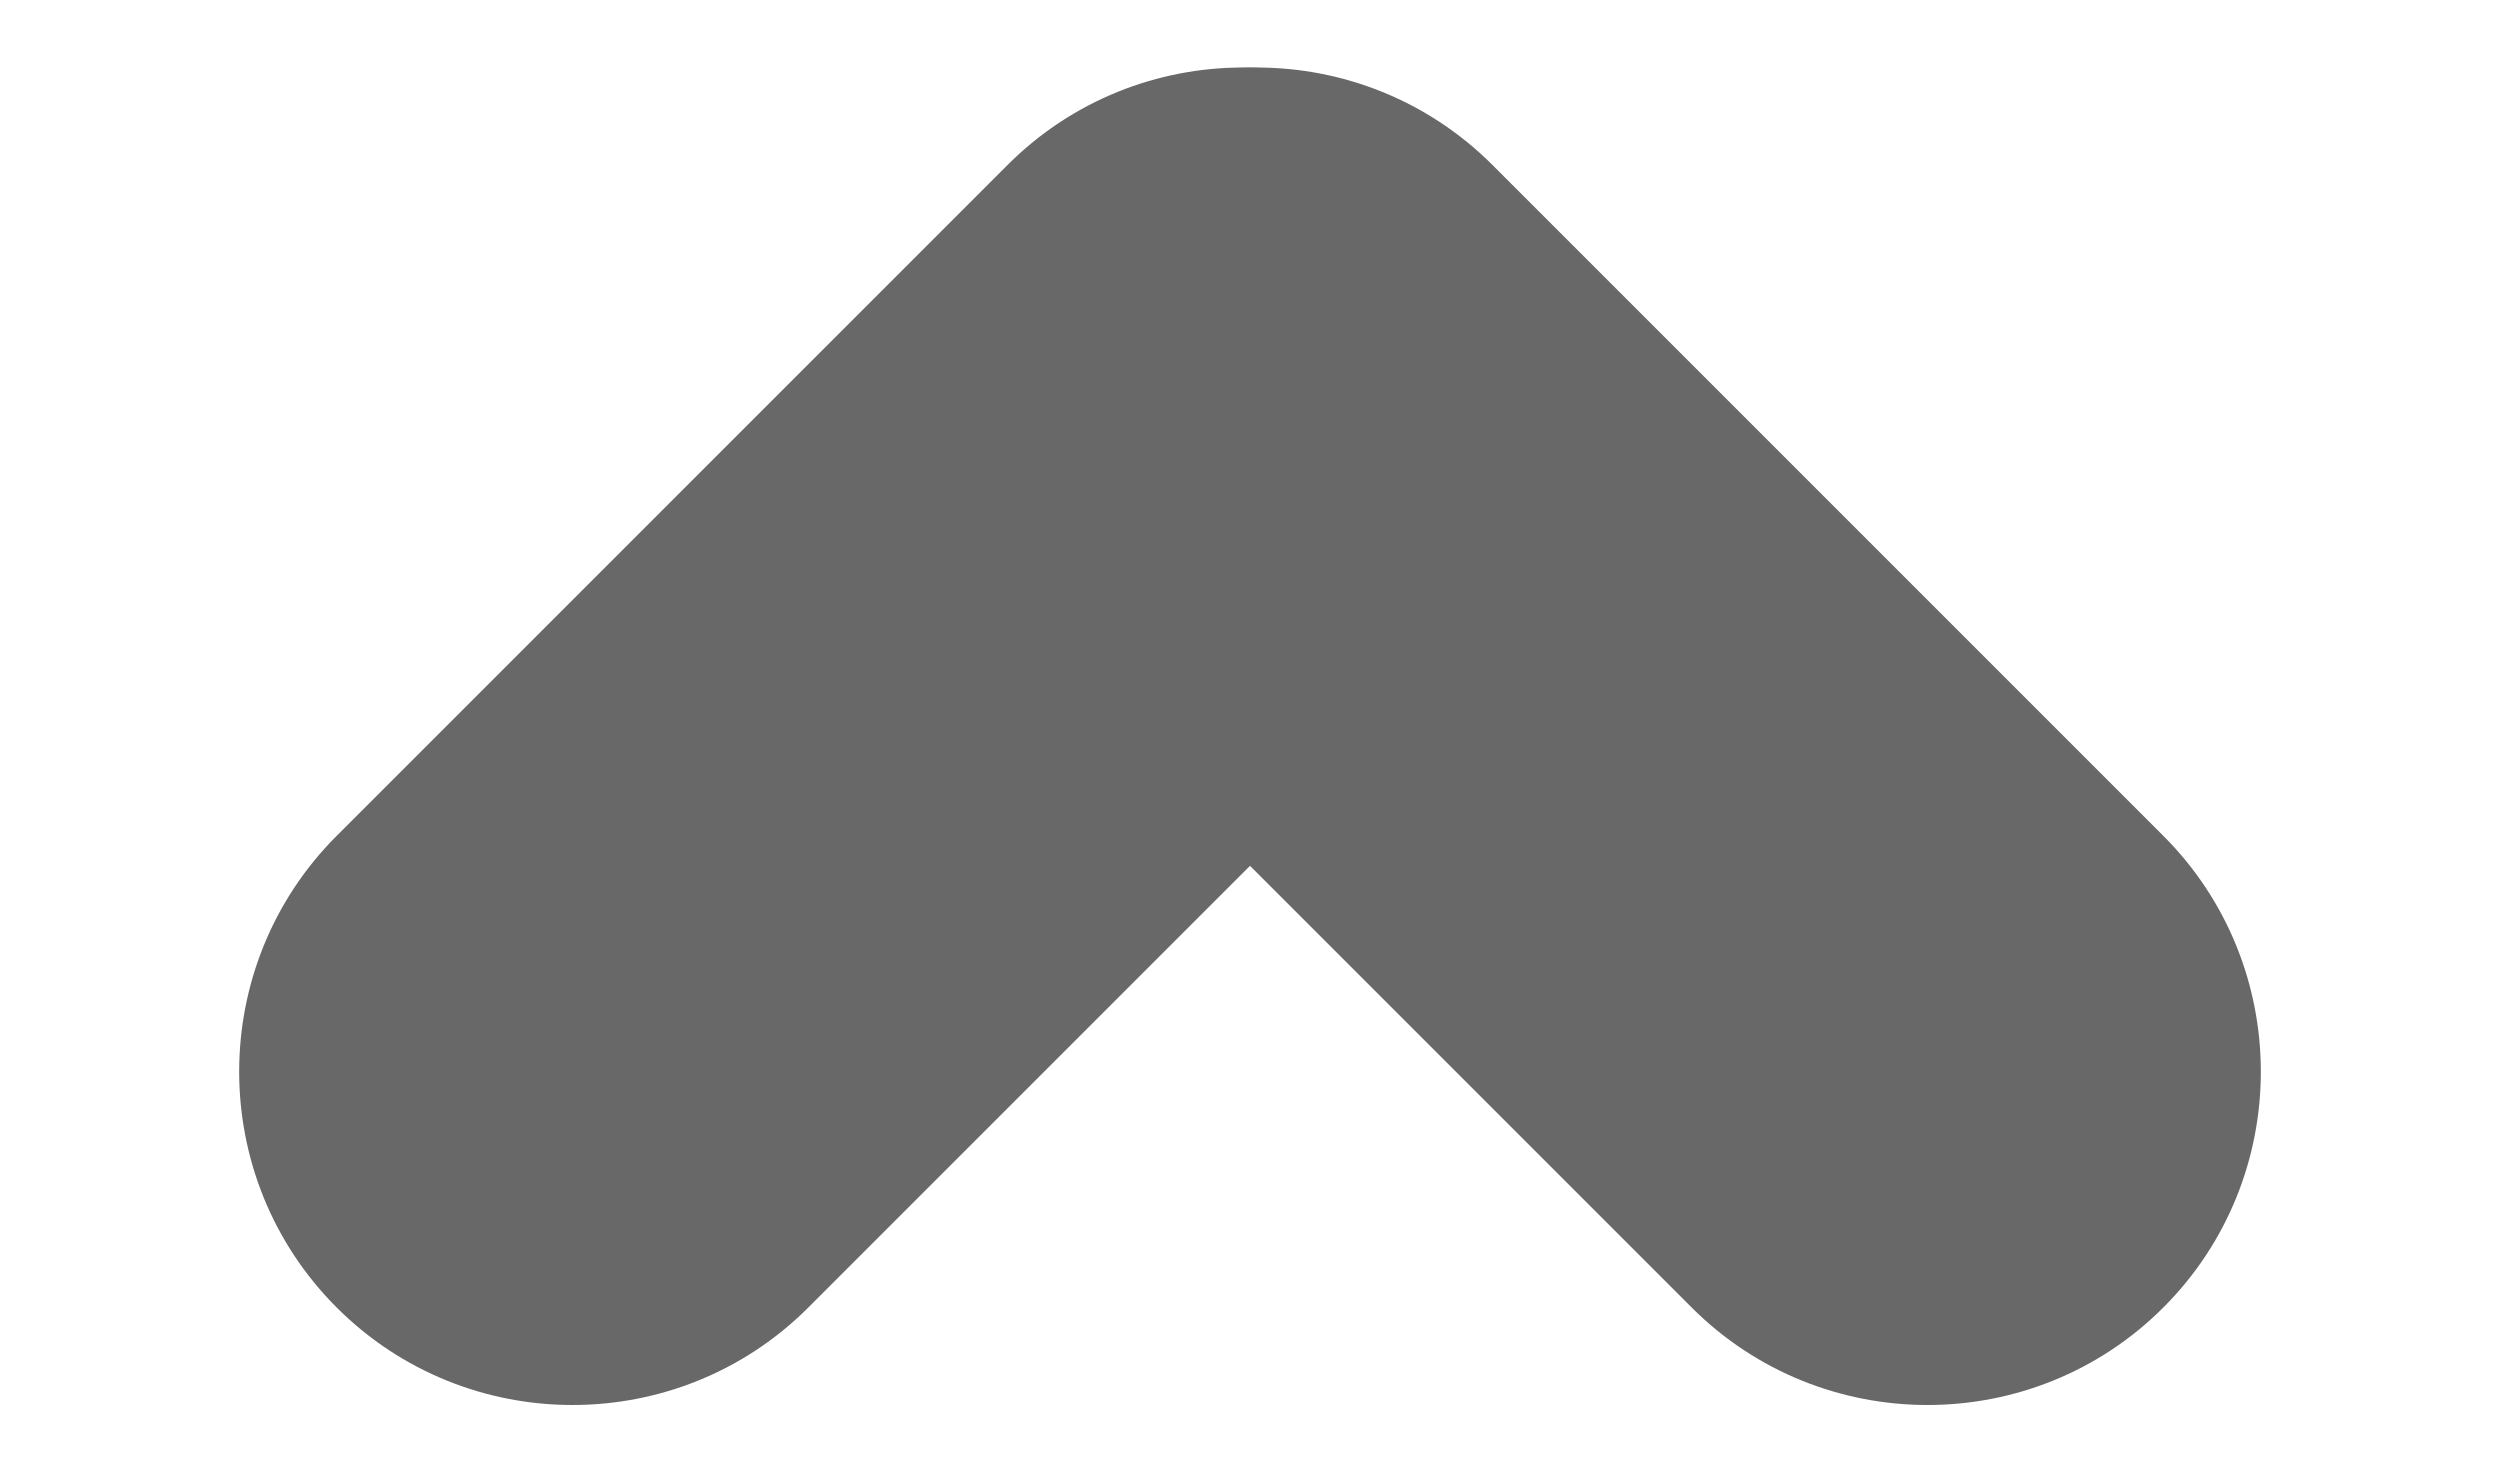
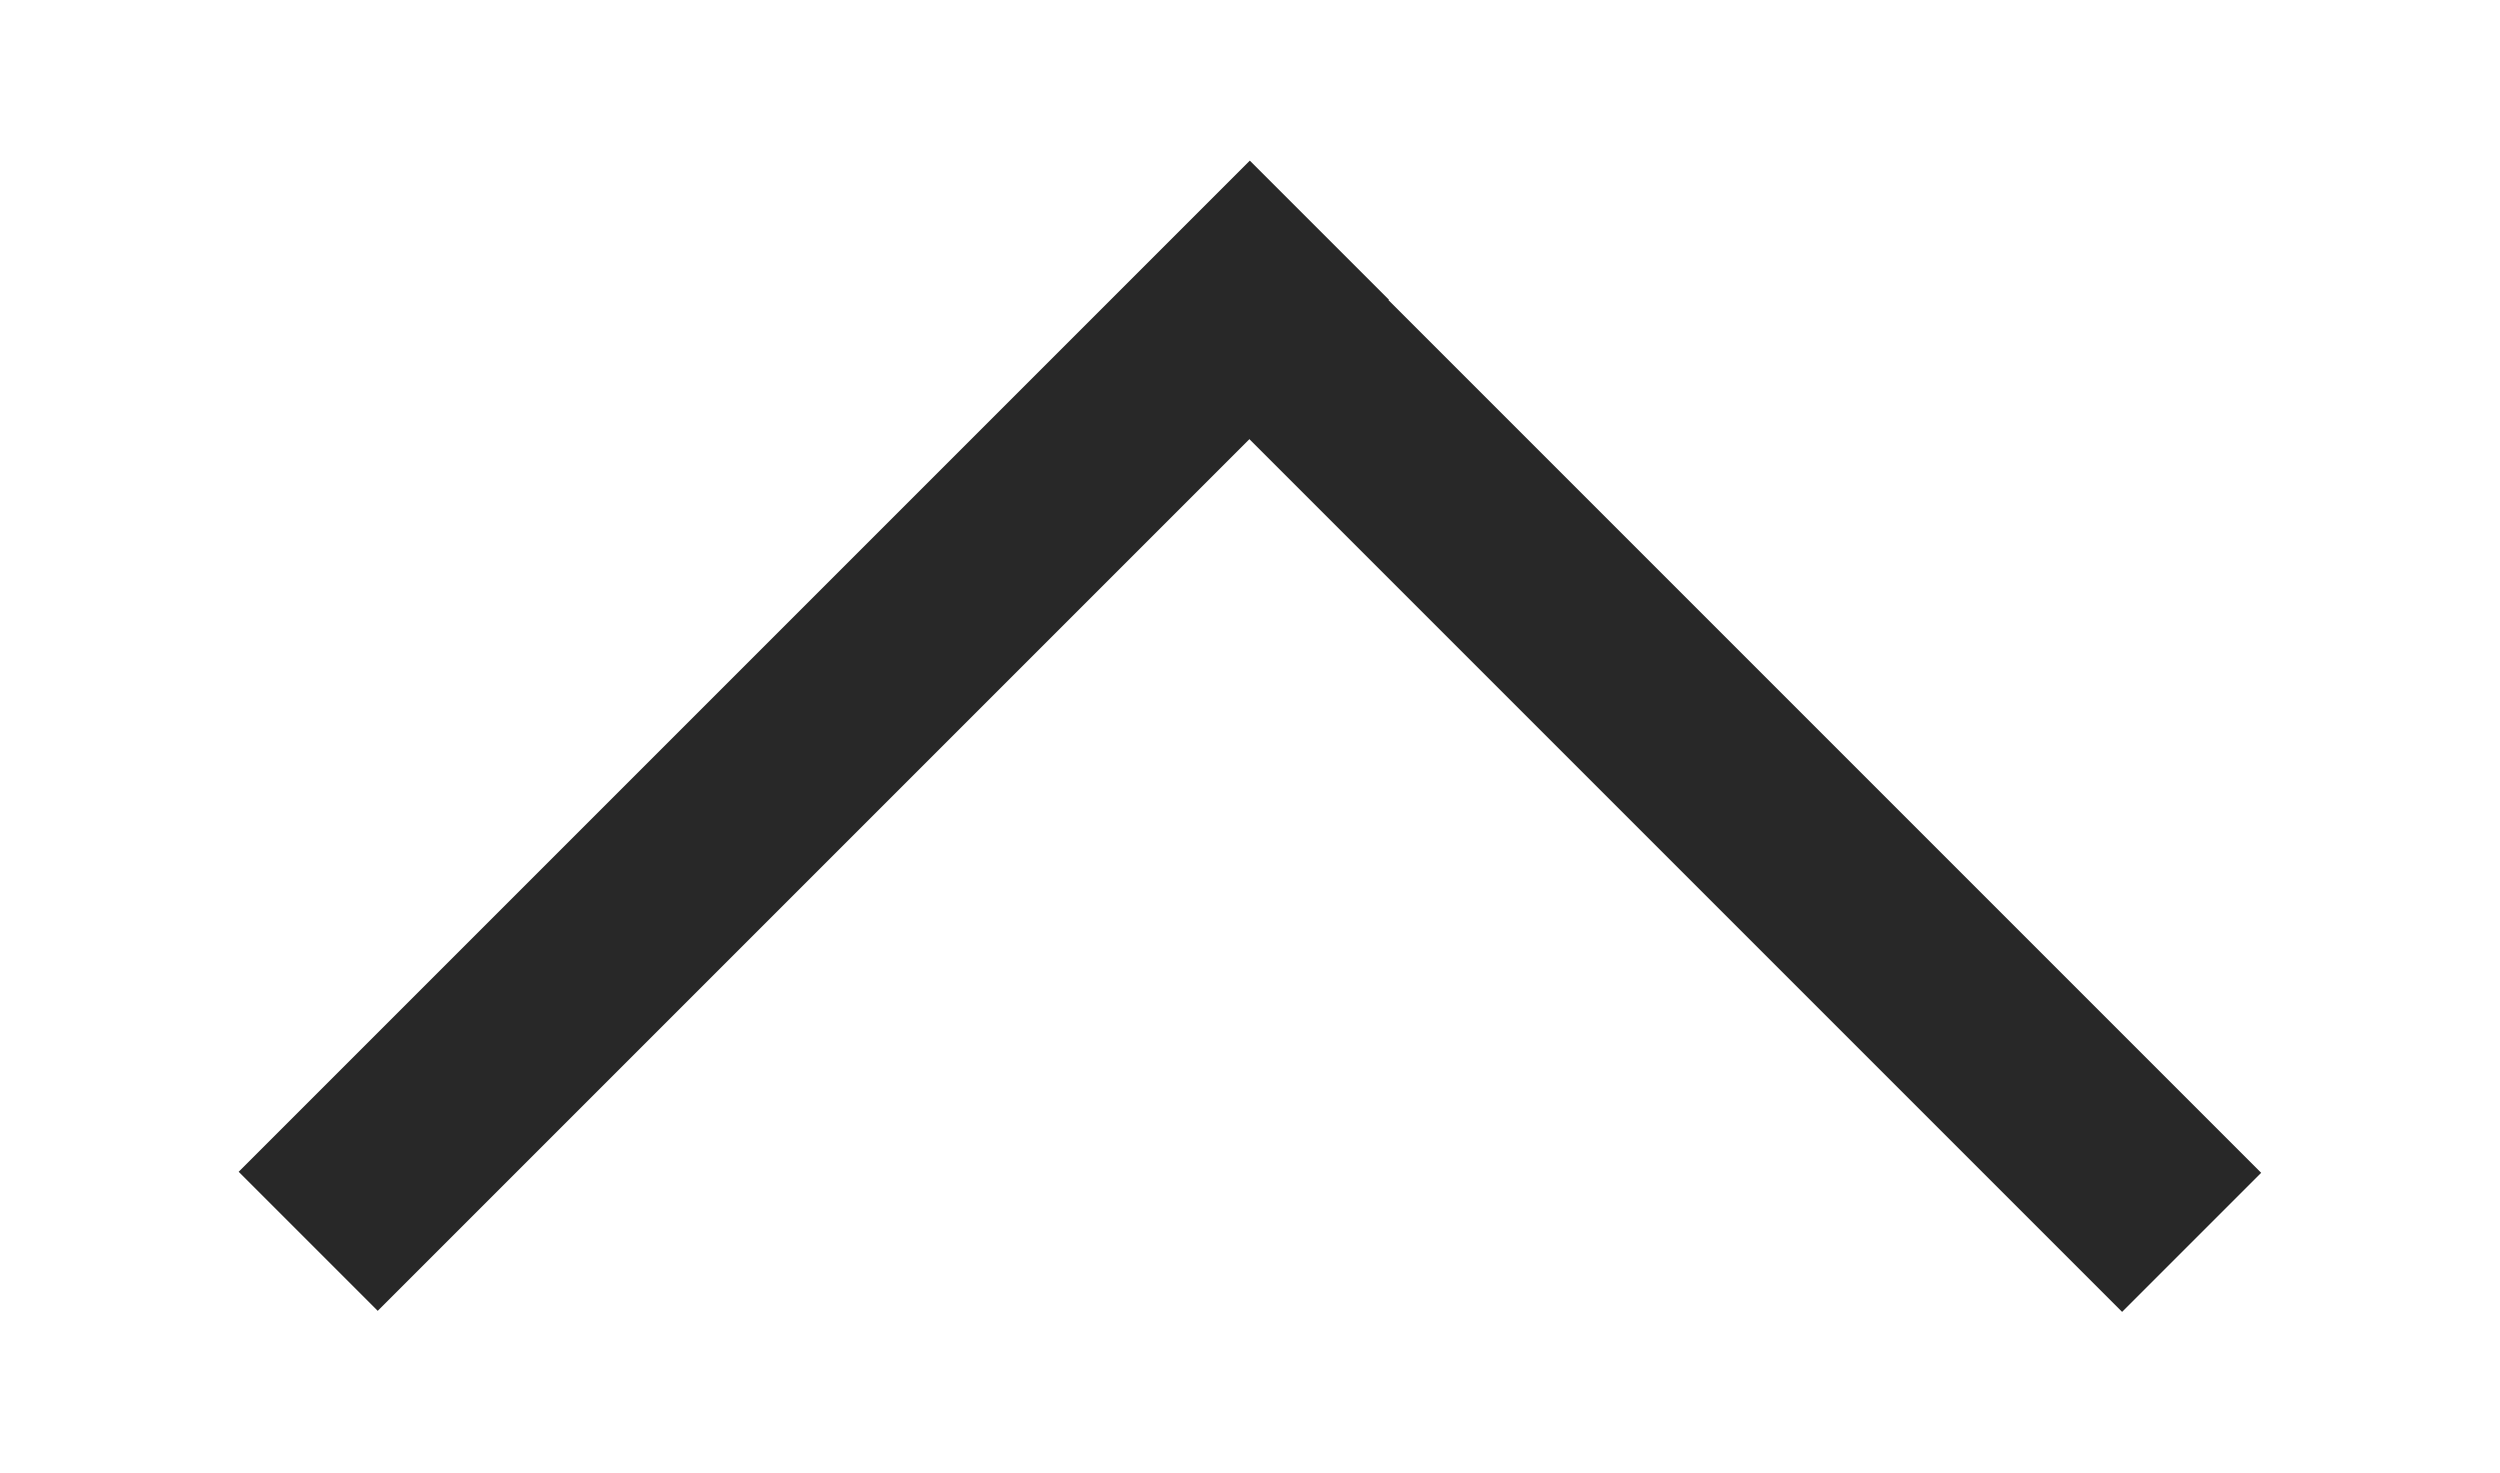
<svg xmlns="http://www.w3.org/2000/svg" version="1.1" id="Layer_1" x="0px" y="0px" viewBox="0 0 300 176.7" style="enable-background:new 0 0 300 176.7;" xml:space="preserve">
  <style type="text/css">
- 	.st0{opacity:0.7;}
- 	.st1{fill:#282828;}
+ 	.st0{fill:#282828;}
</style>
-   <g class="st0">
-     <g>
-       <path class="st1" d="M177.5,19.8L177.5,19.8c15.6,15.6,15.6,41,0,56.6L97,156.9c-15.6,15.6-41,15.6-56.6,0l0,0    c-15.6-15.6-15.6-41,0-56.6l80.5-80.5C136.5,4.2,161.8,4.2,177.5,19.8z" />
-       <path class="st1" d="M122.5,19.8L122.5,19.8c15.6-15.6,41-15.6,56.6,0l80.5,80.5c15.6,15.6,15.6,41,0,56.6l0,0    c-15.6,15.6-41,15.6-56.6,0l-80.5-80.5C106.9,60.8,106.9,35.4,122.5,19.8z" />
-     </g>
+   <g>
+     <rect x="11.9" y="76.5" transform="matrix(0.7071 -0.7071 0.7071 0.7071 -33.8678 94.9359)" class="st0" width="171.6" height="23.6" />
+     <rect x="116.5" y="76.5" transform="matrix(-0.7071 -0.7071 0.7071 -0.7071 282.9364 293.8961)" class="st0" width="171.6" height="23.6" />
  </g>
</svg>
